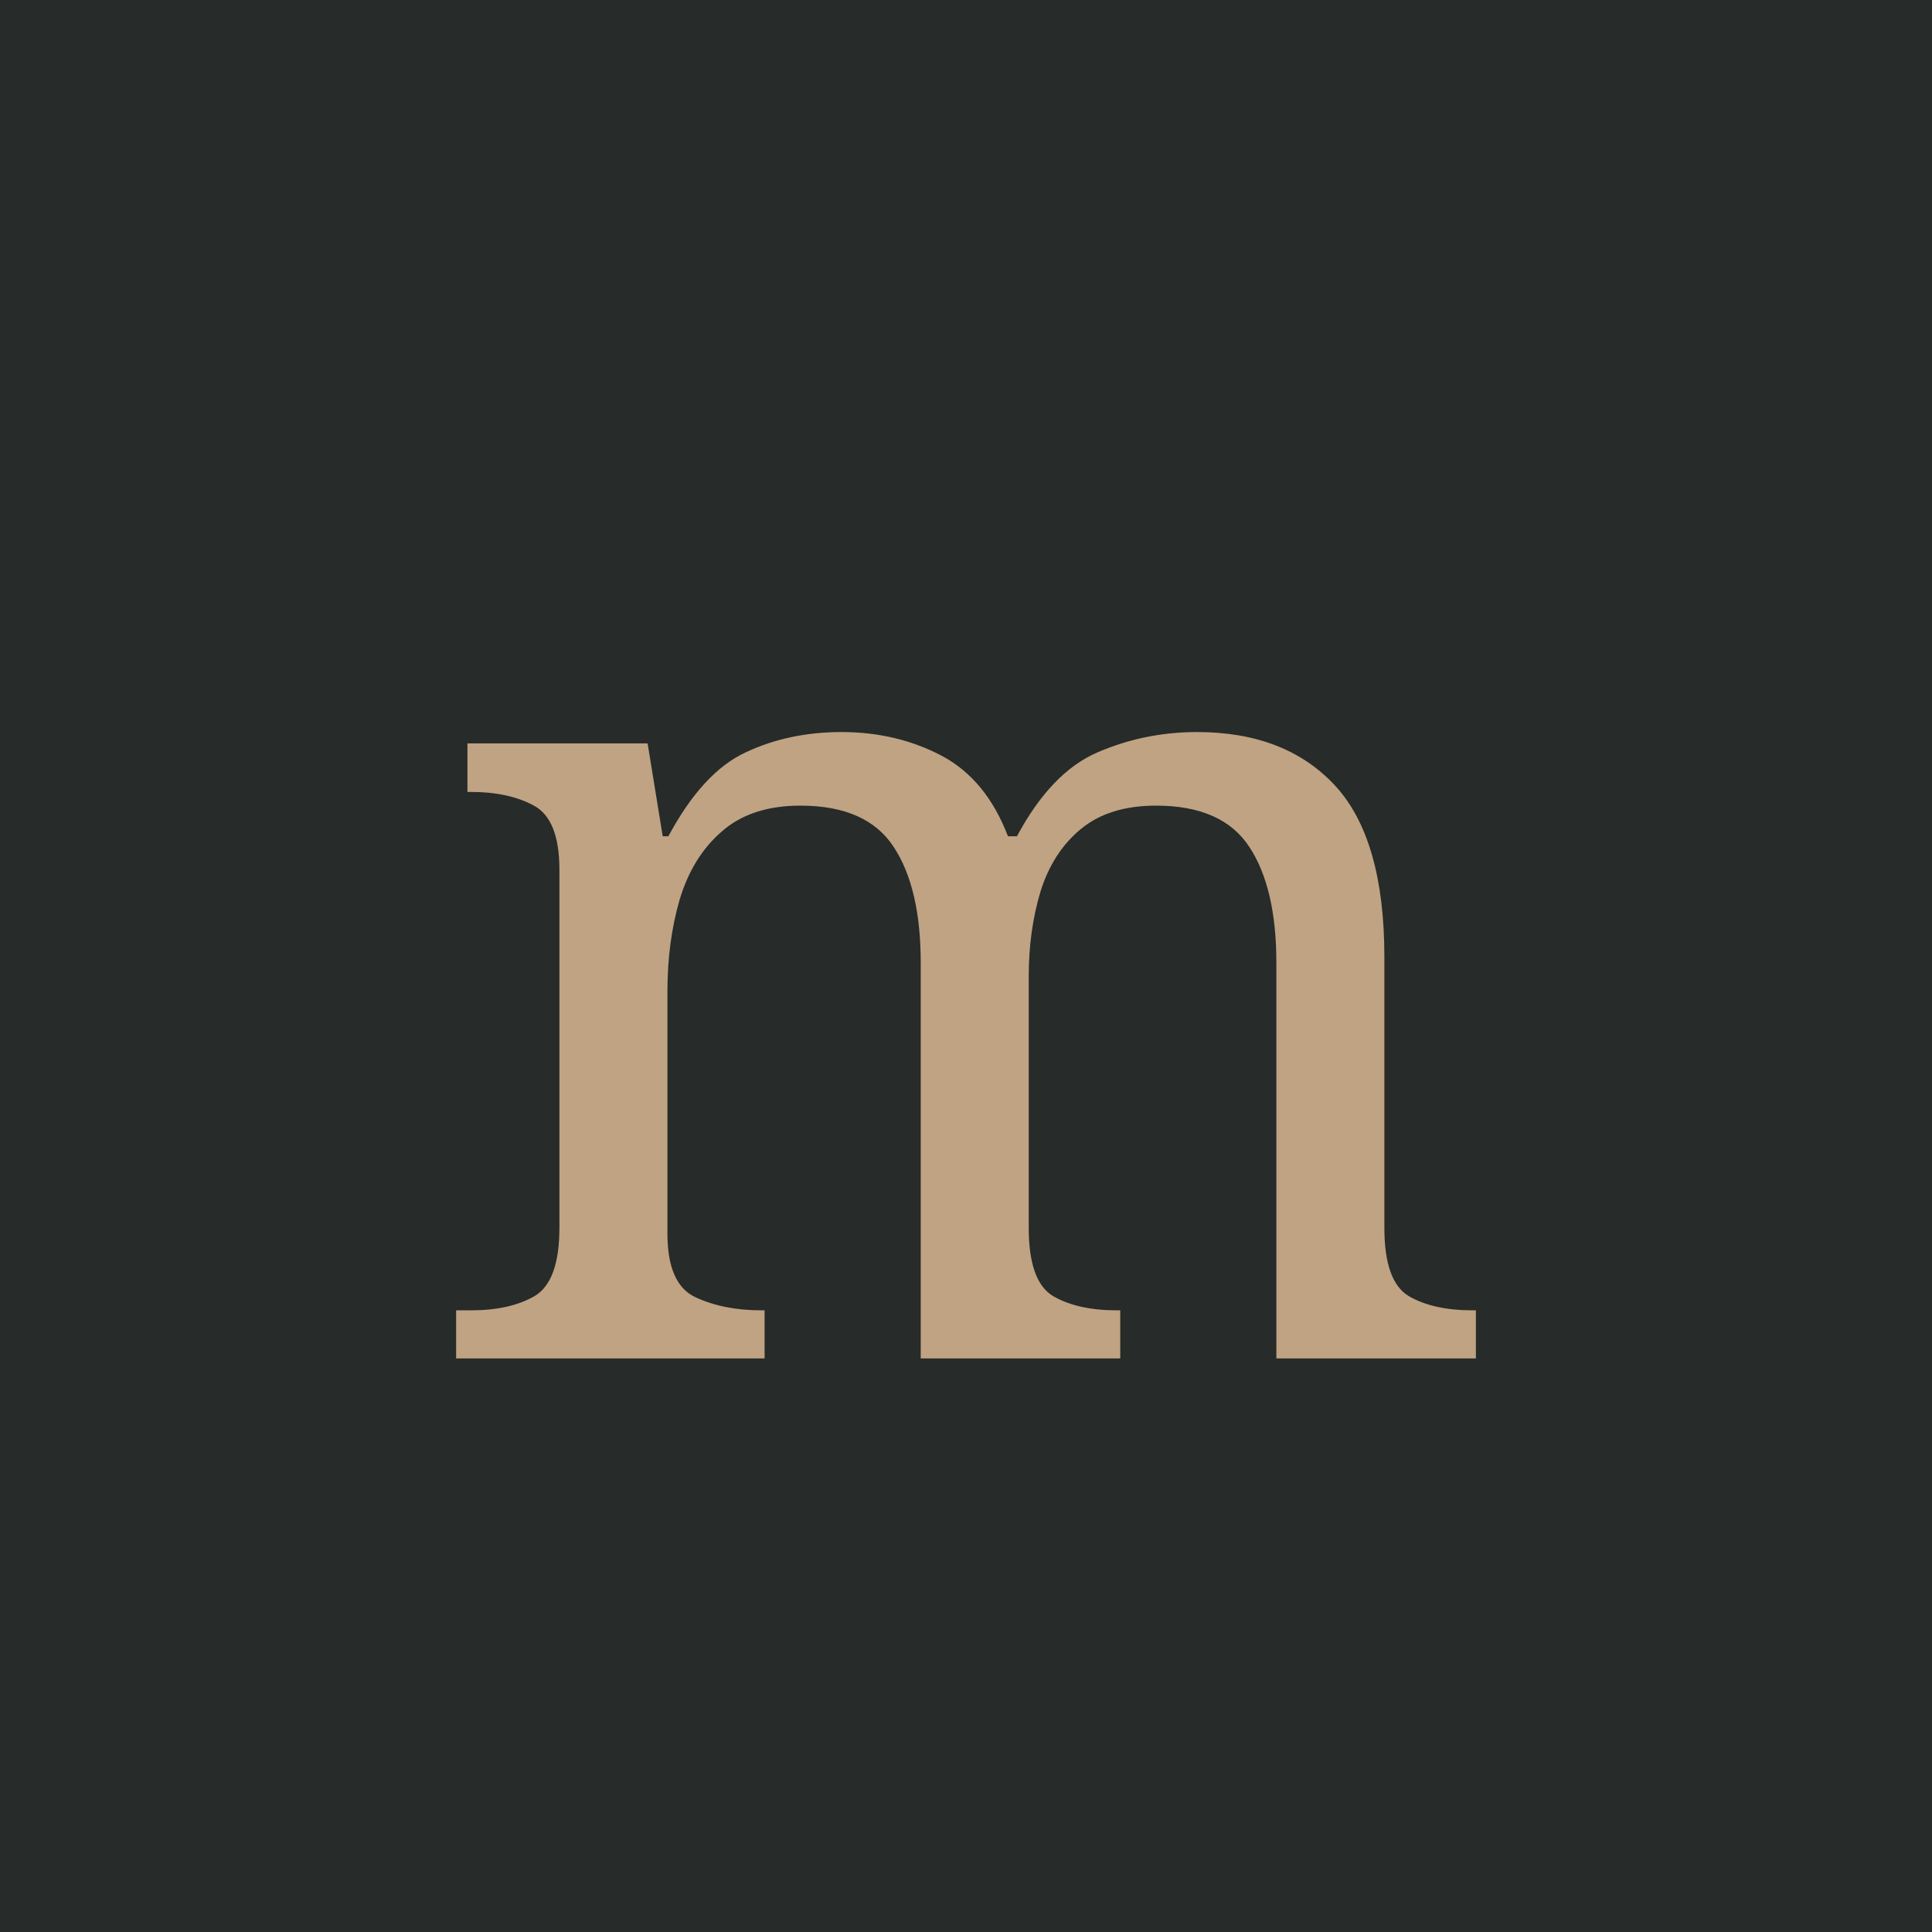
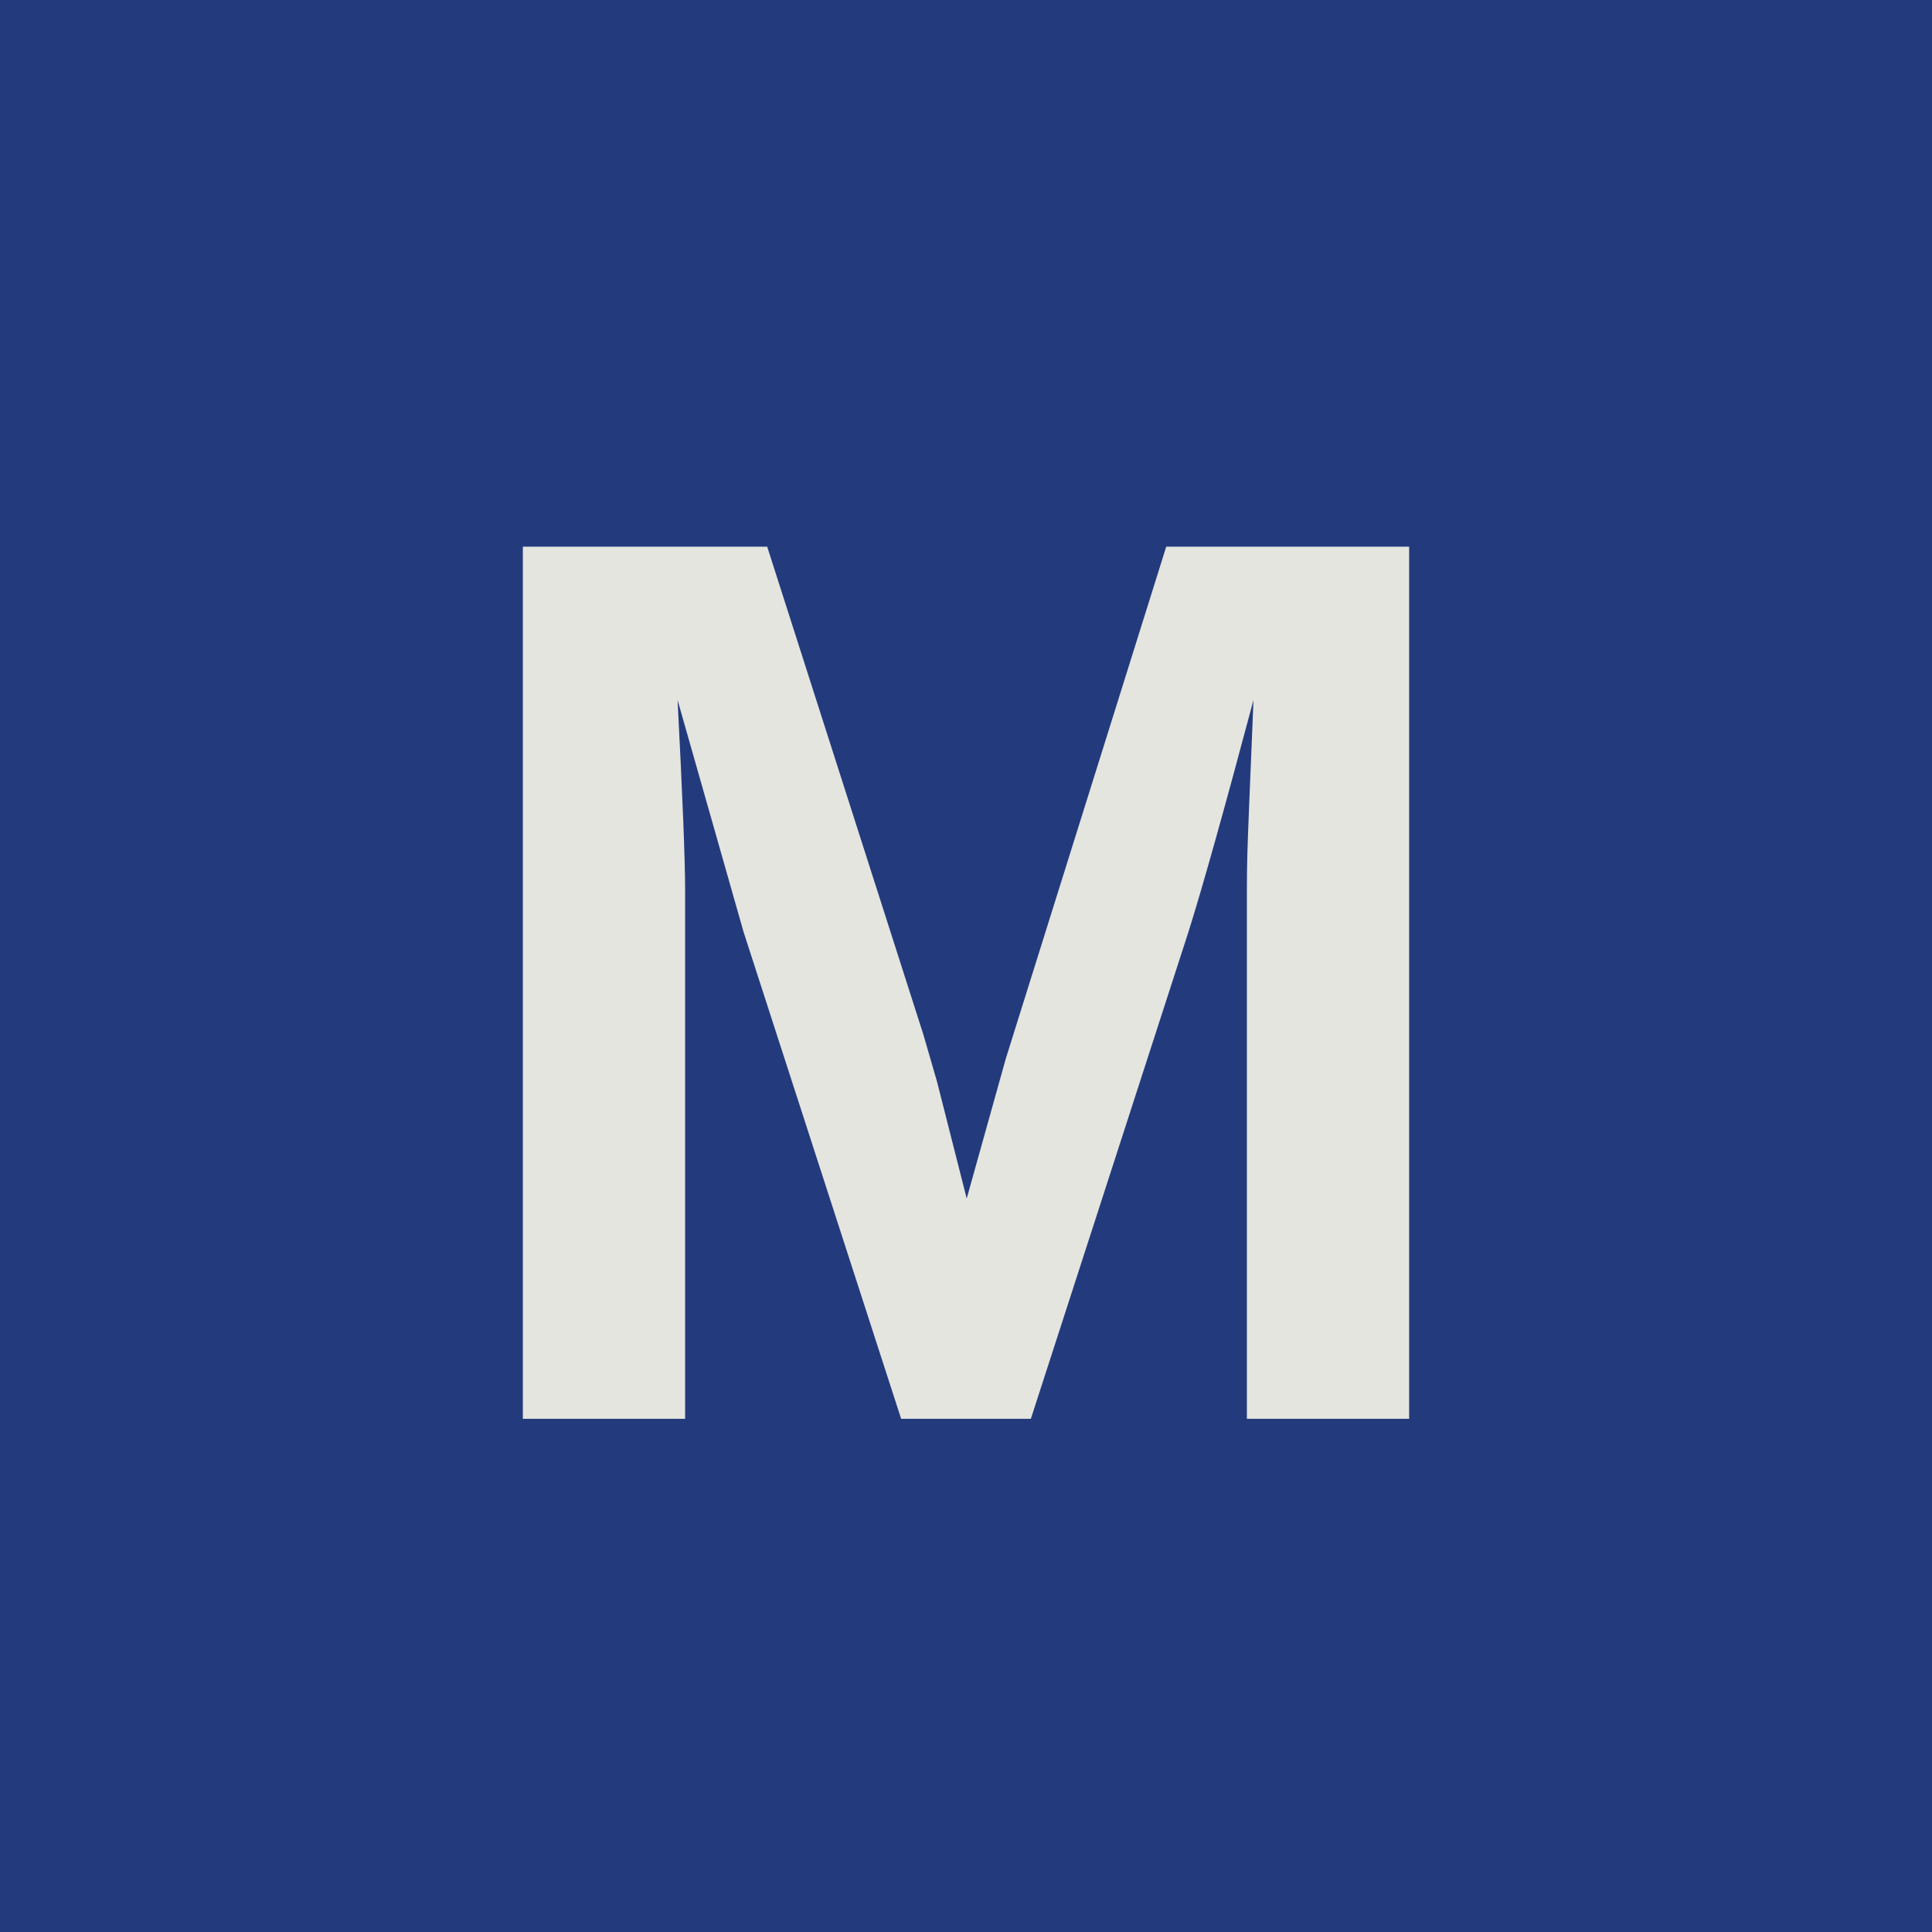
<svg xmlns="http://www.w3.org/2000/svg" viewBox="0 0 64 64">
-   <rect width="64" height="64" fill="#272b29" />
-   <text x="32" y="45" text-anchor="middle" font-family="Georgia,serif" font-size="38" fill="#bfa383">m</text>
+   <rect width="64" height="64" fill="#233b7d" />
+   <text x="32" y="47" text-anchor="middle" font-family="Arial,sans-serif" font-size="42" font-weight="bold" fill="#e5e5df">M</text>
</svg>
